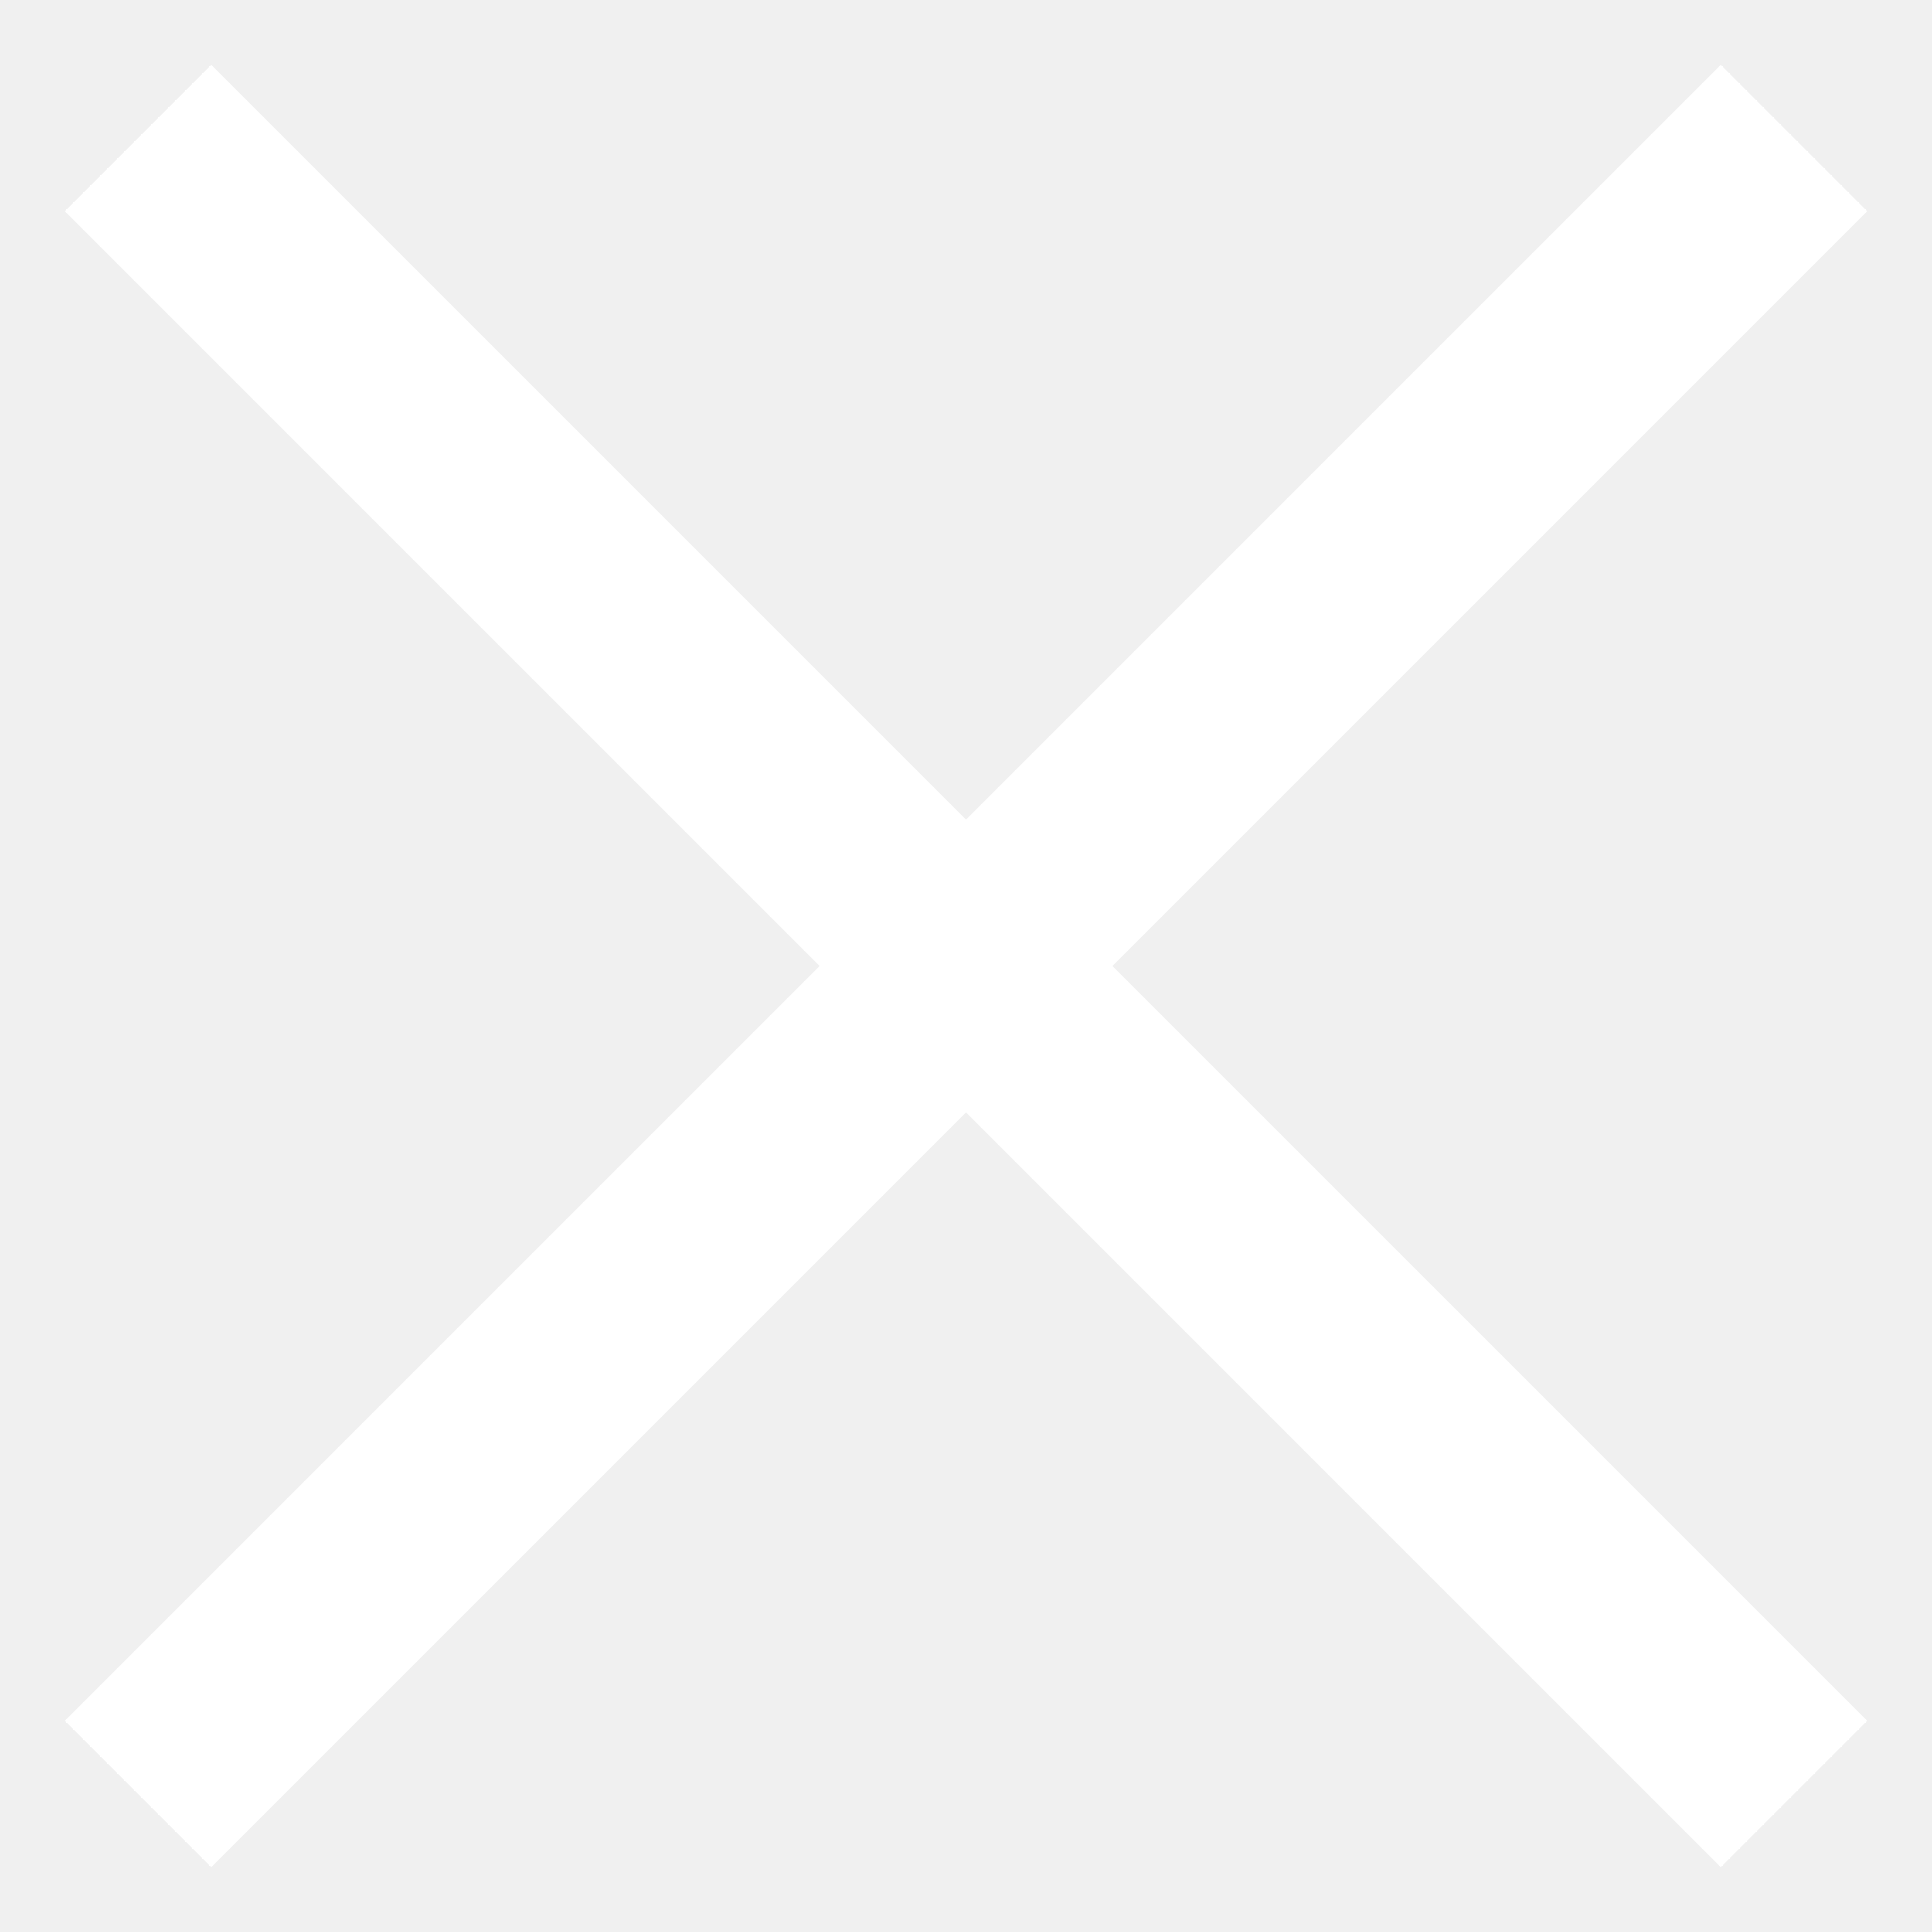
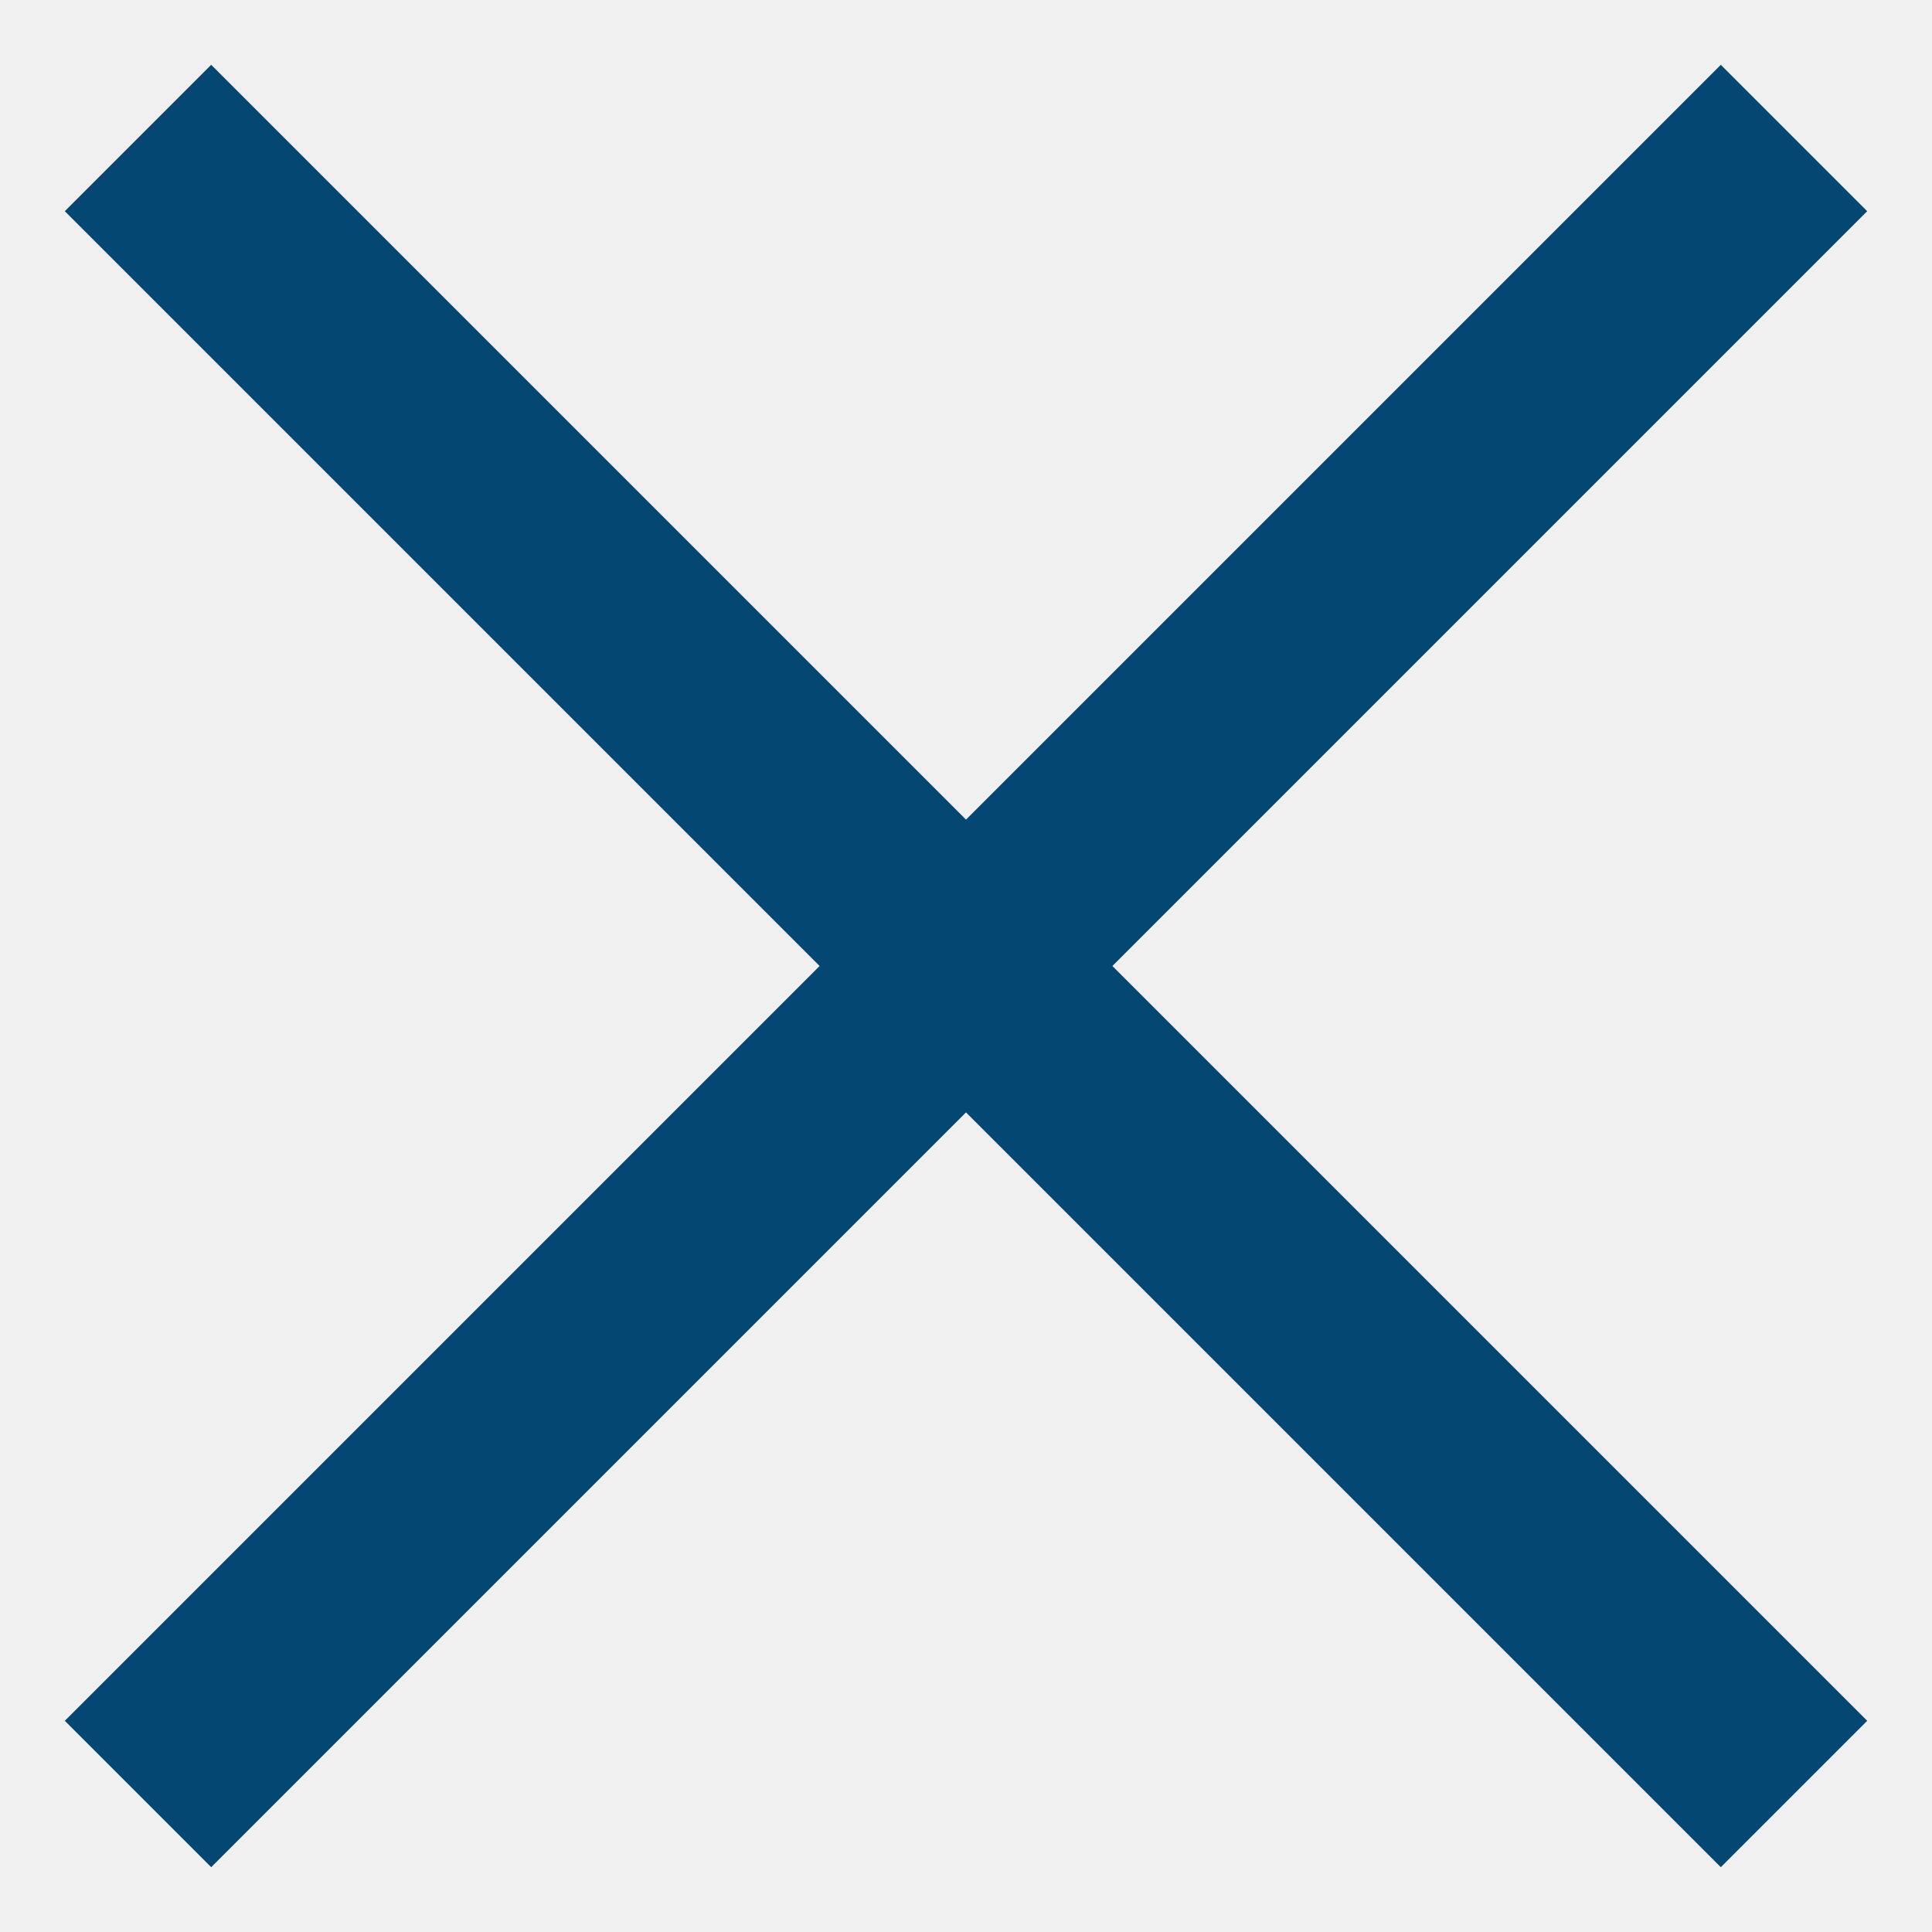
- <svg xmlns="http://www.w3.org/2000/svg" width="28" height="28" viewBox="0 0 28 28" fill="#044772">
-   <path d="M26 26L2 2" stroke="white" stroke-width="3" />
-   <path d="M2 26L26 2" stroke="white" stroke-width="3" />
+ <svg xmlns="http://www.w3.org/2000/svg" width="28" height="28" viewBox="0 0 28 28" fill="none">
+   <path d="M26 26L2 2" stroke="#044772" stroke-width="3" />
+   <path d="M2 26L26 2" stroke="#044772" stroke-width="3" />
</svg>
